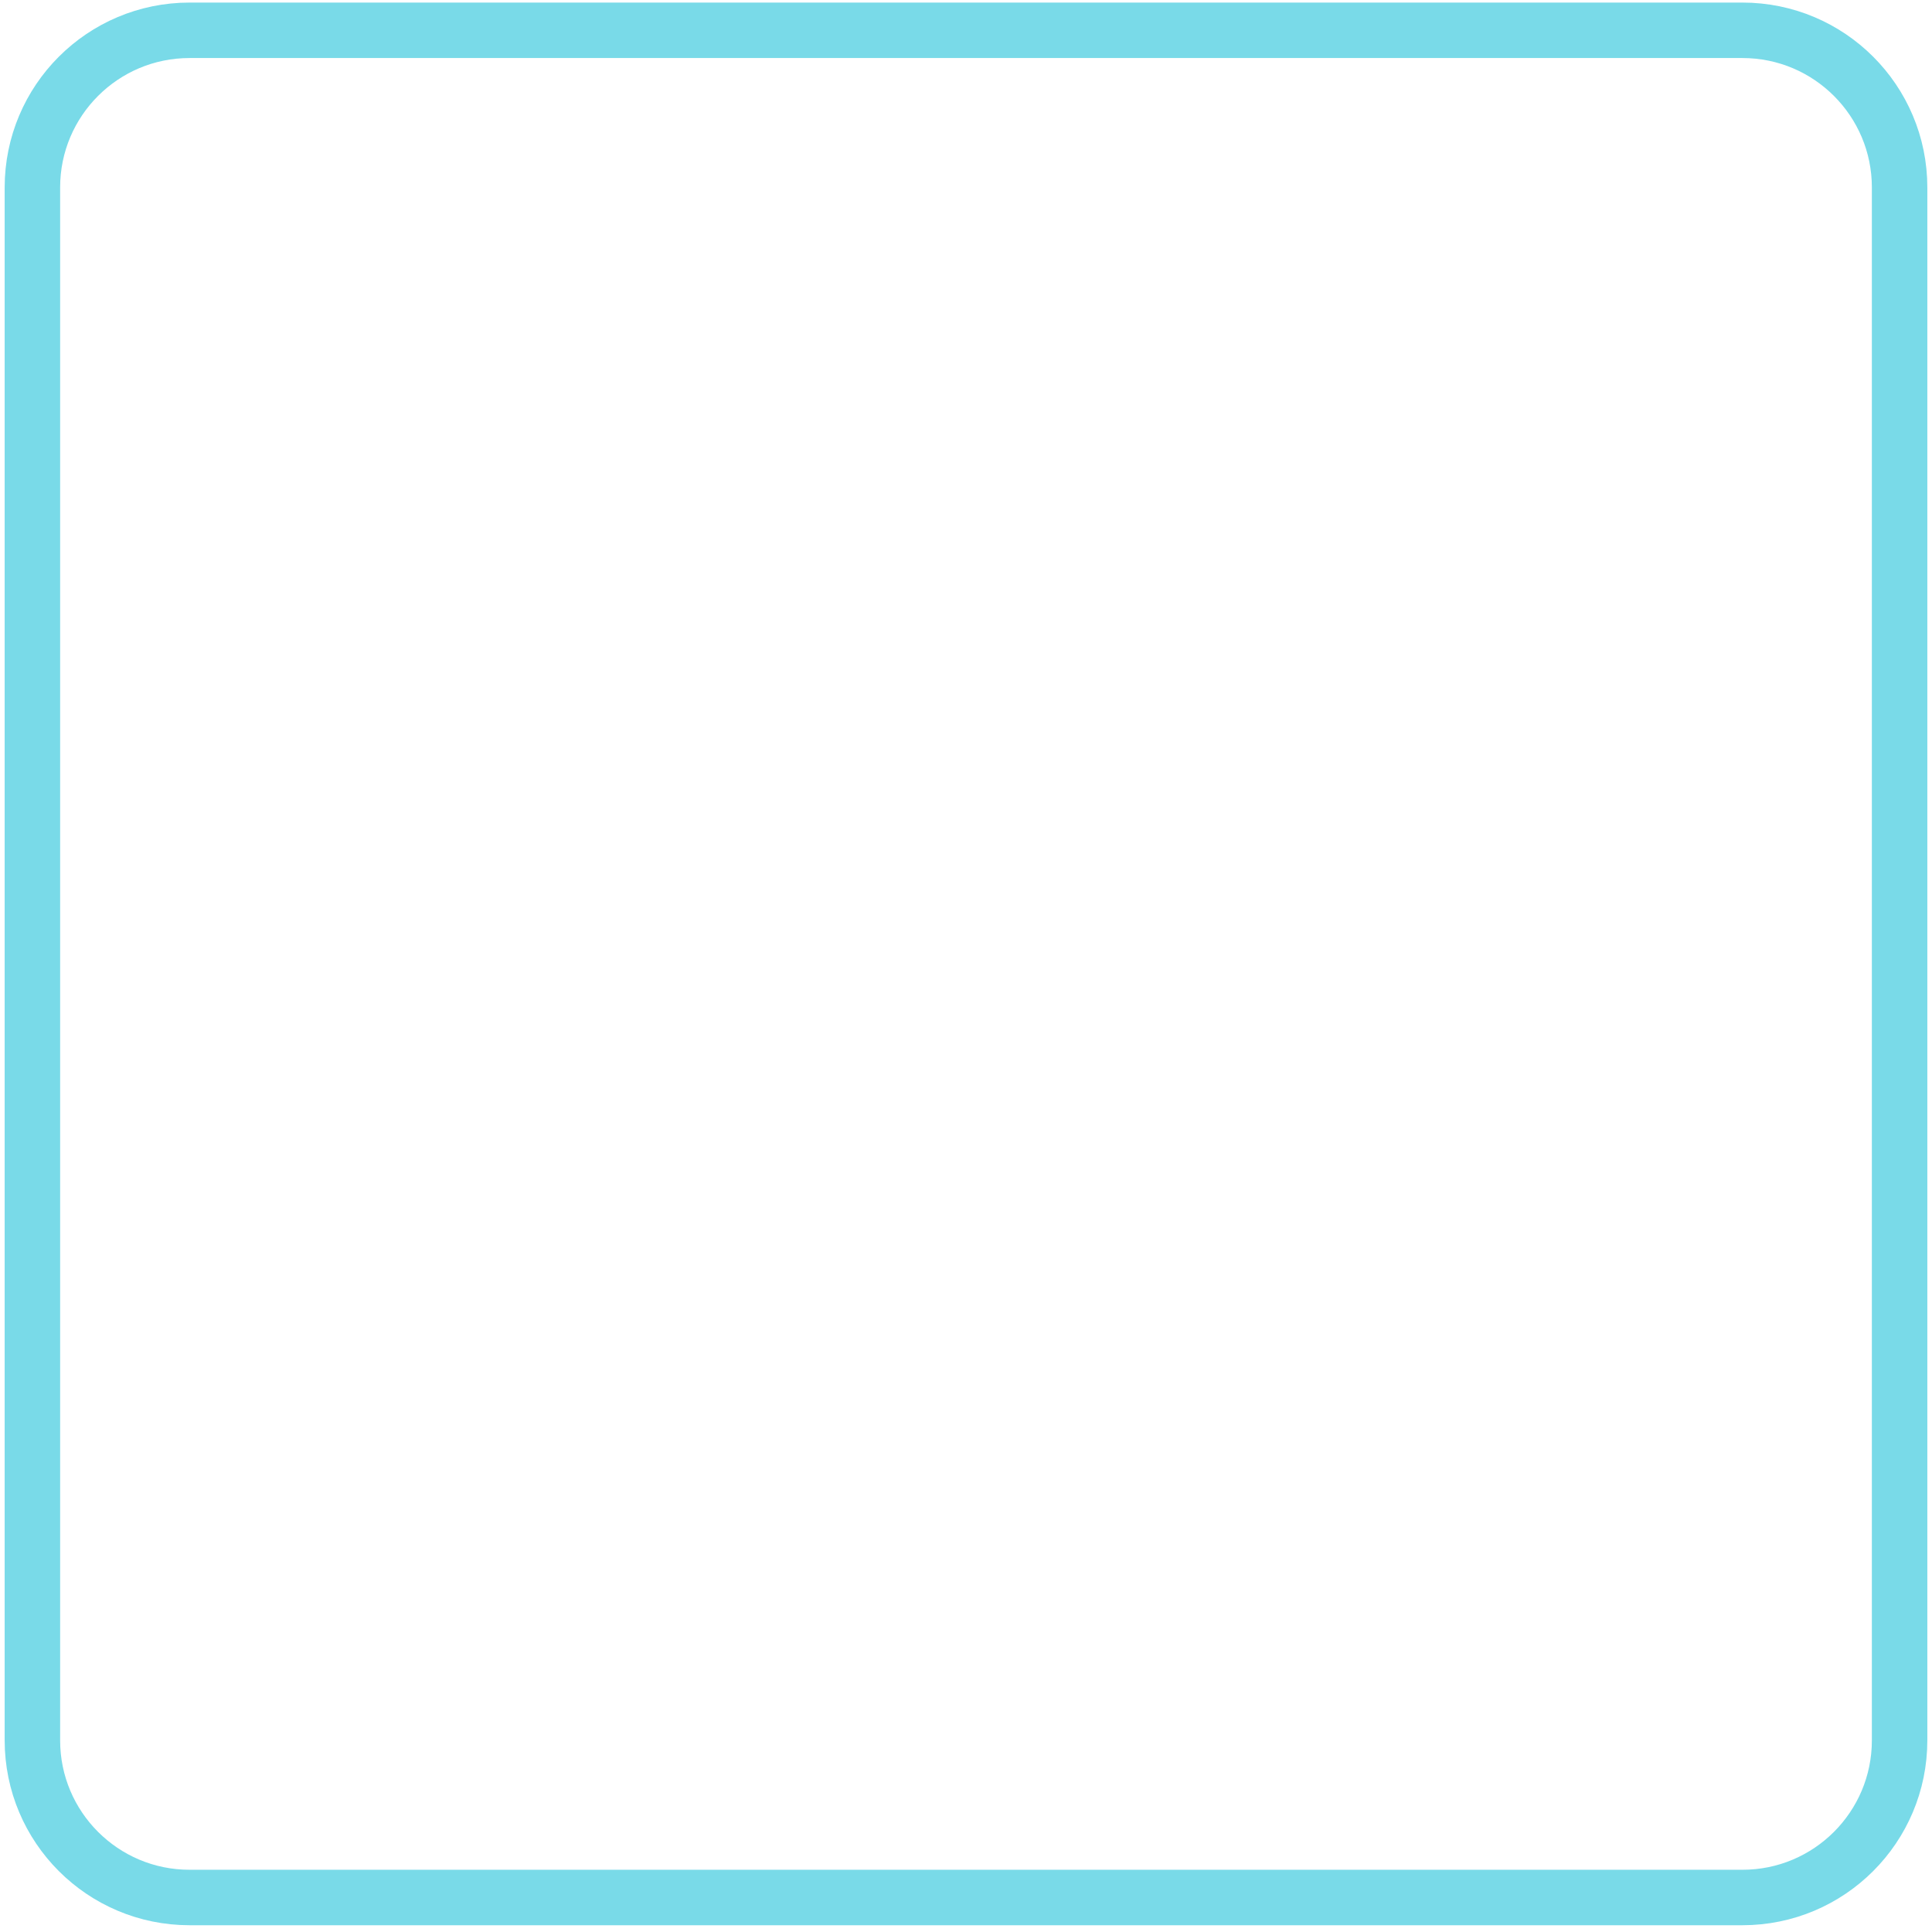
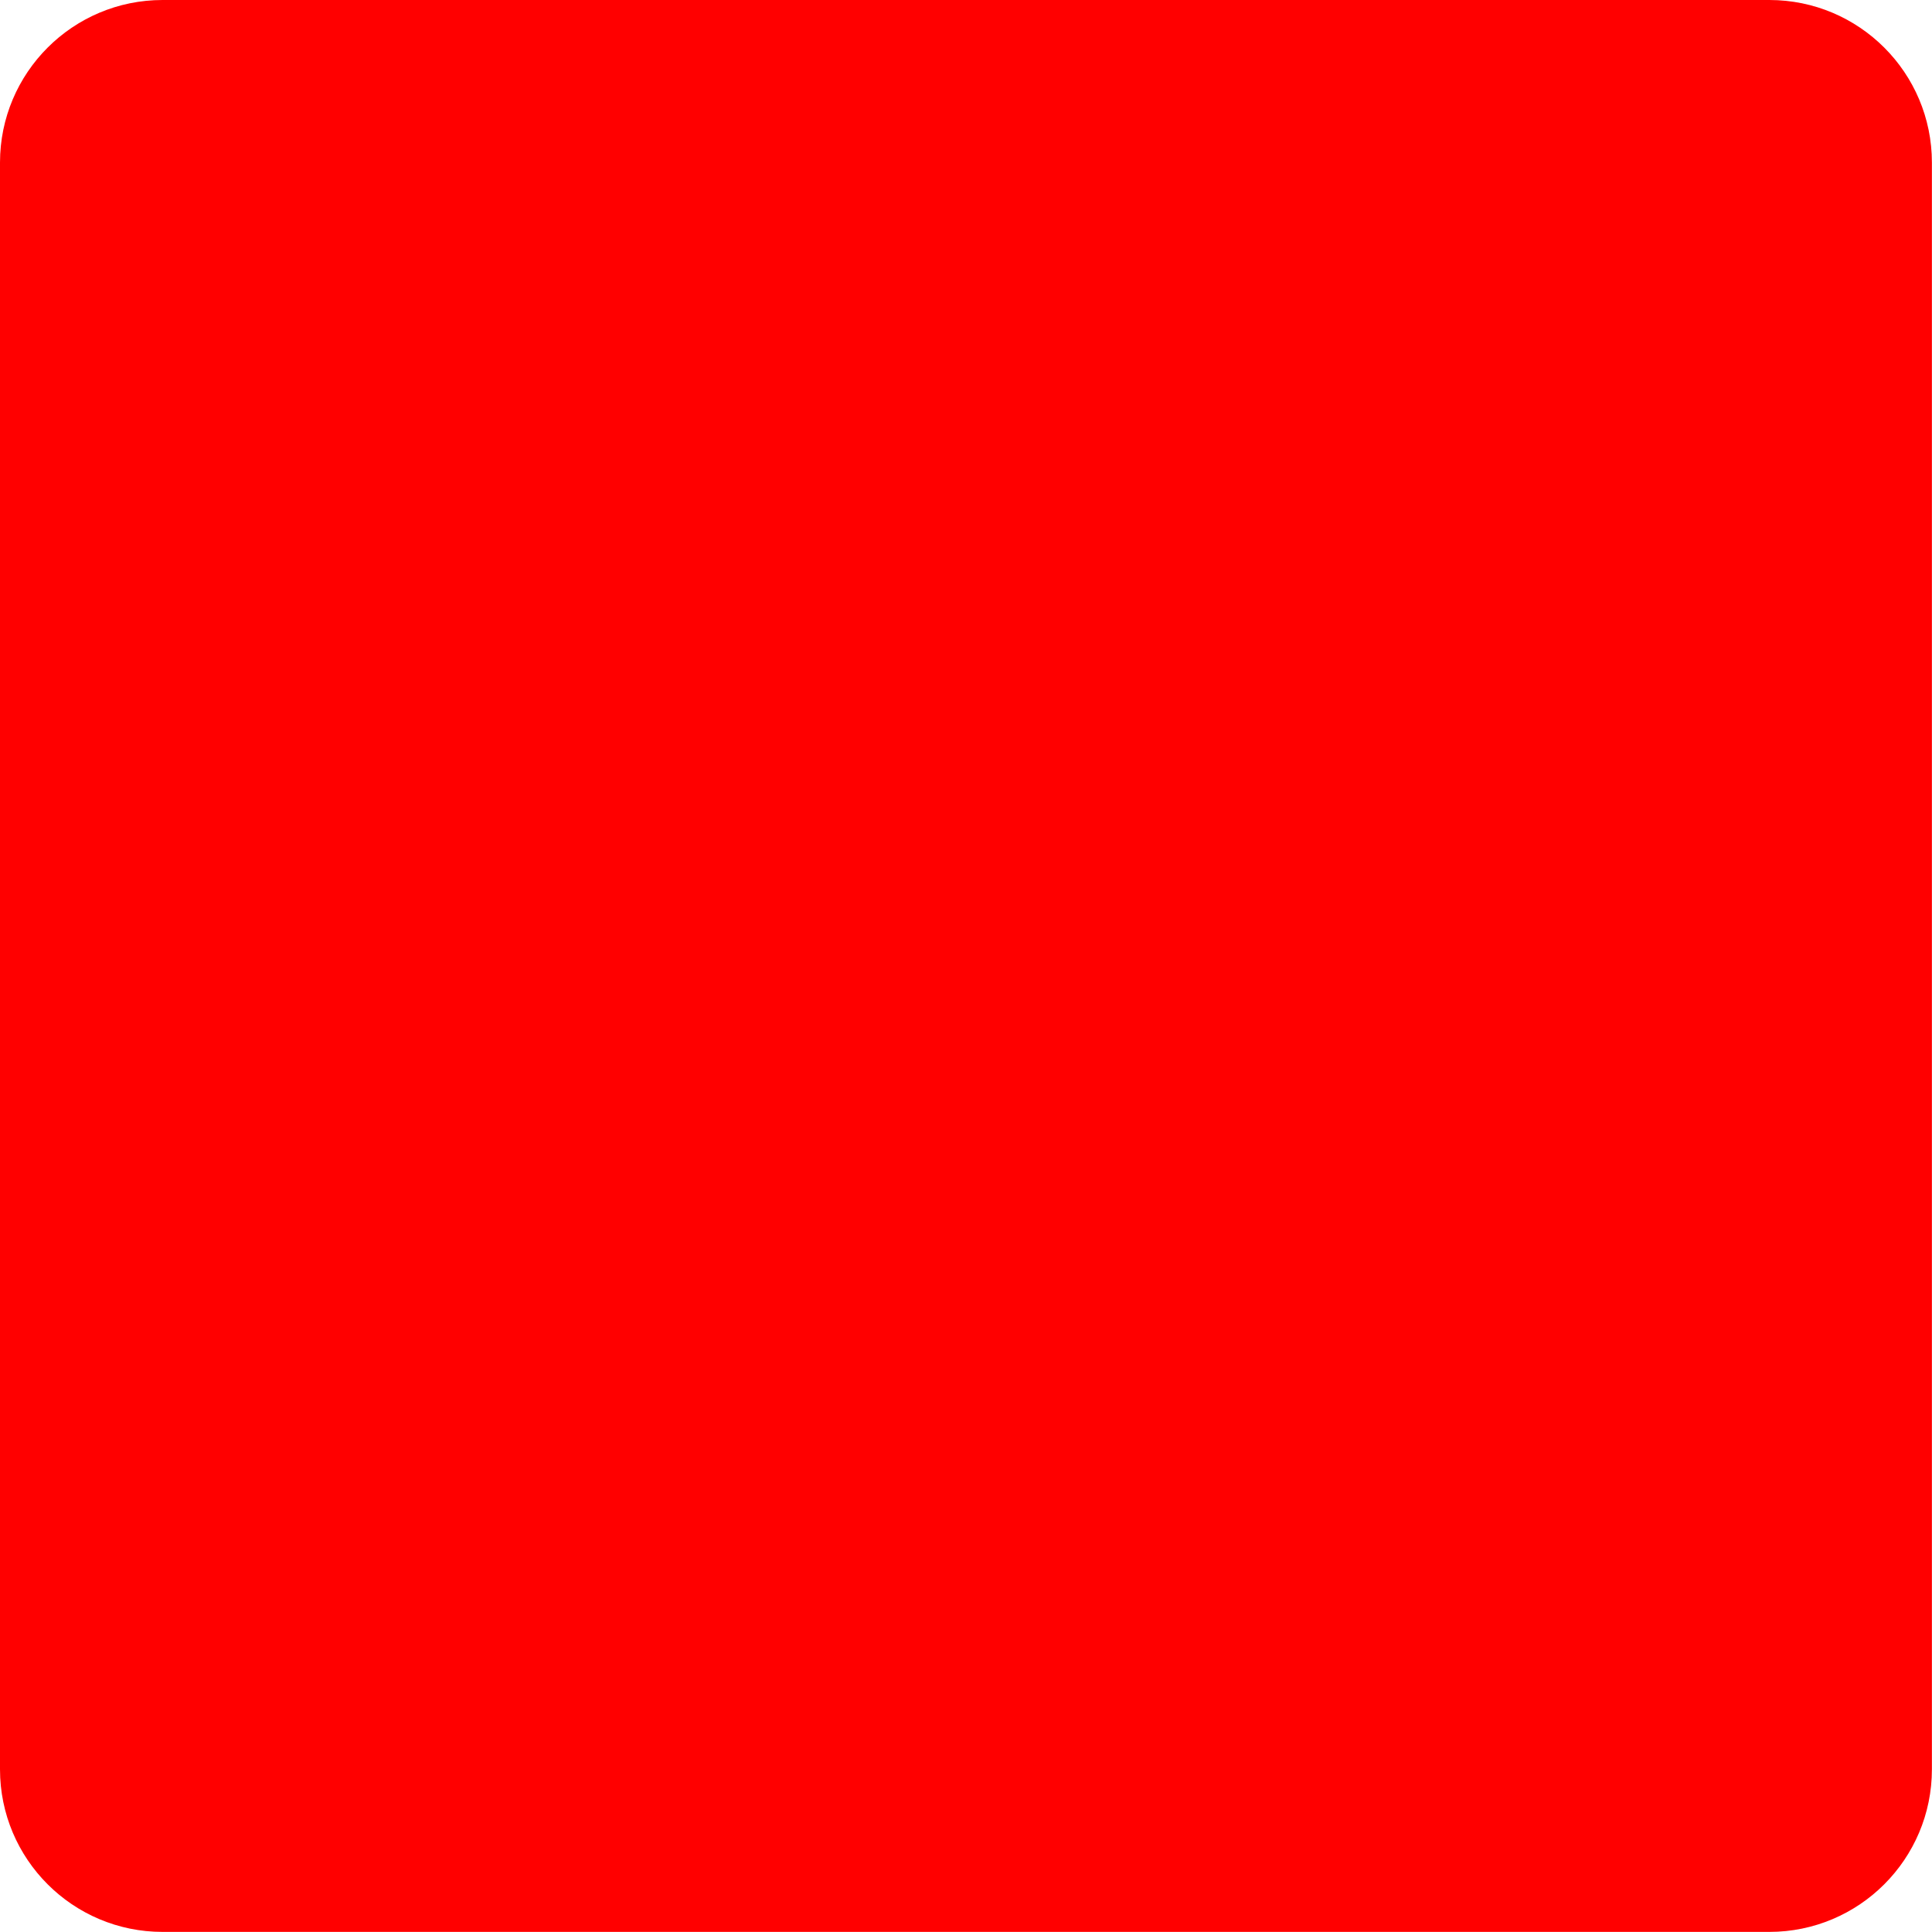
- <svg xmlns="http://www.w3.org/2000/svg" width="209" height="209" viewBox="0 0 209 209" fill="none">
-   <rect x="3.505" y="3.278" width="201.99" height="201.99" rx="17" stroke="#79DAE8" stroke-width="6" />
+ <svg xmlns="http://www.w3.org/2000/svg" width="202" height="202" viewBox="0 0 202 202" fill="none">
+   <path d="M184.99 0H17C7.611 0 0 7.611 0 17V184.99C0 194.379 7.611 201.99 17 201.99H184.99C194.379 201.99 201.99 194.379 201.99 184.99V17C201.99 7.611 194.379 0 184.99 0Z" fill="#FF0000" />
</svg>
